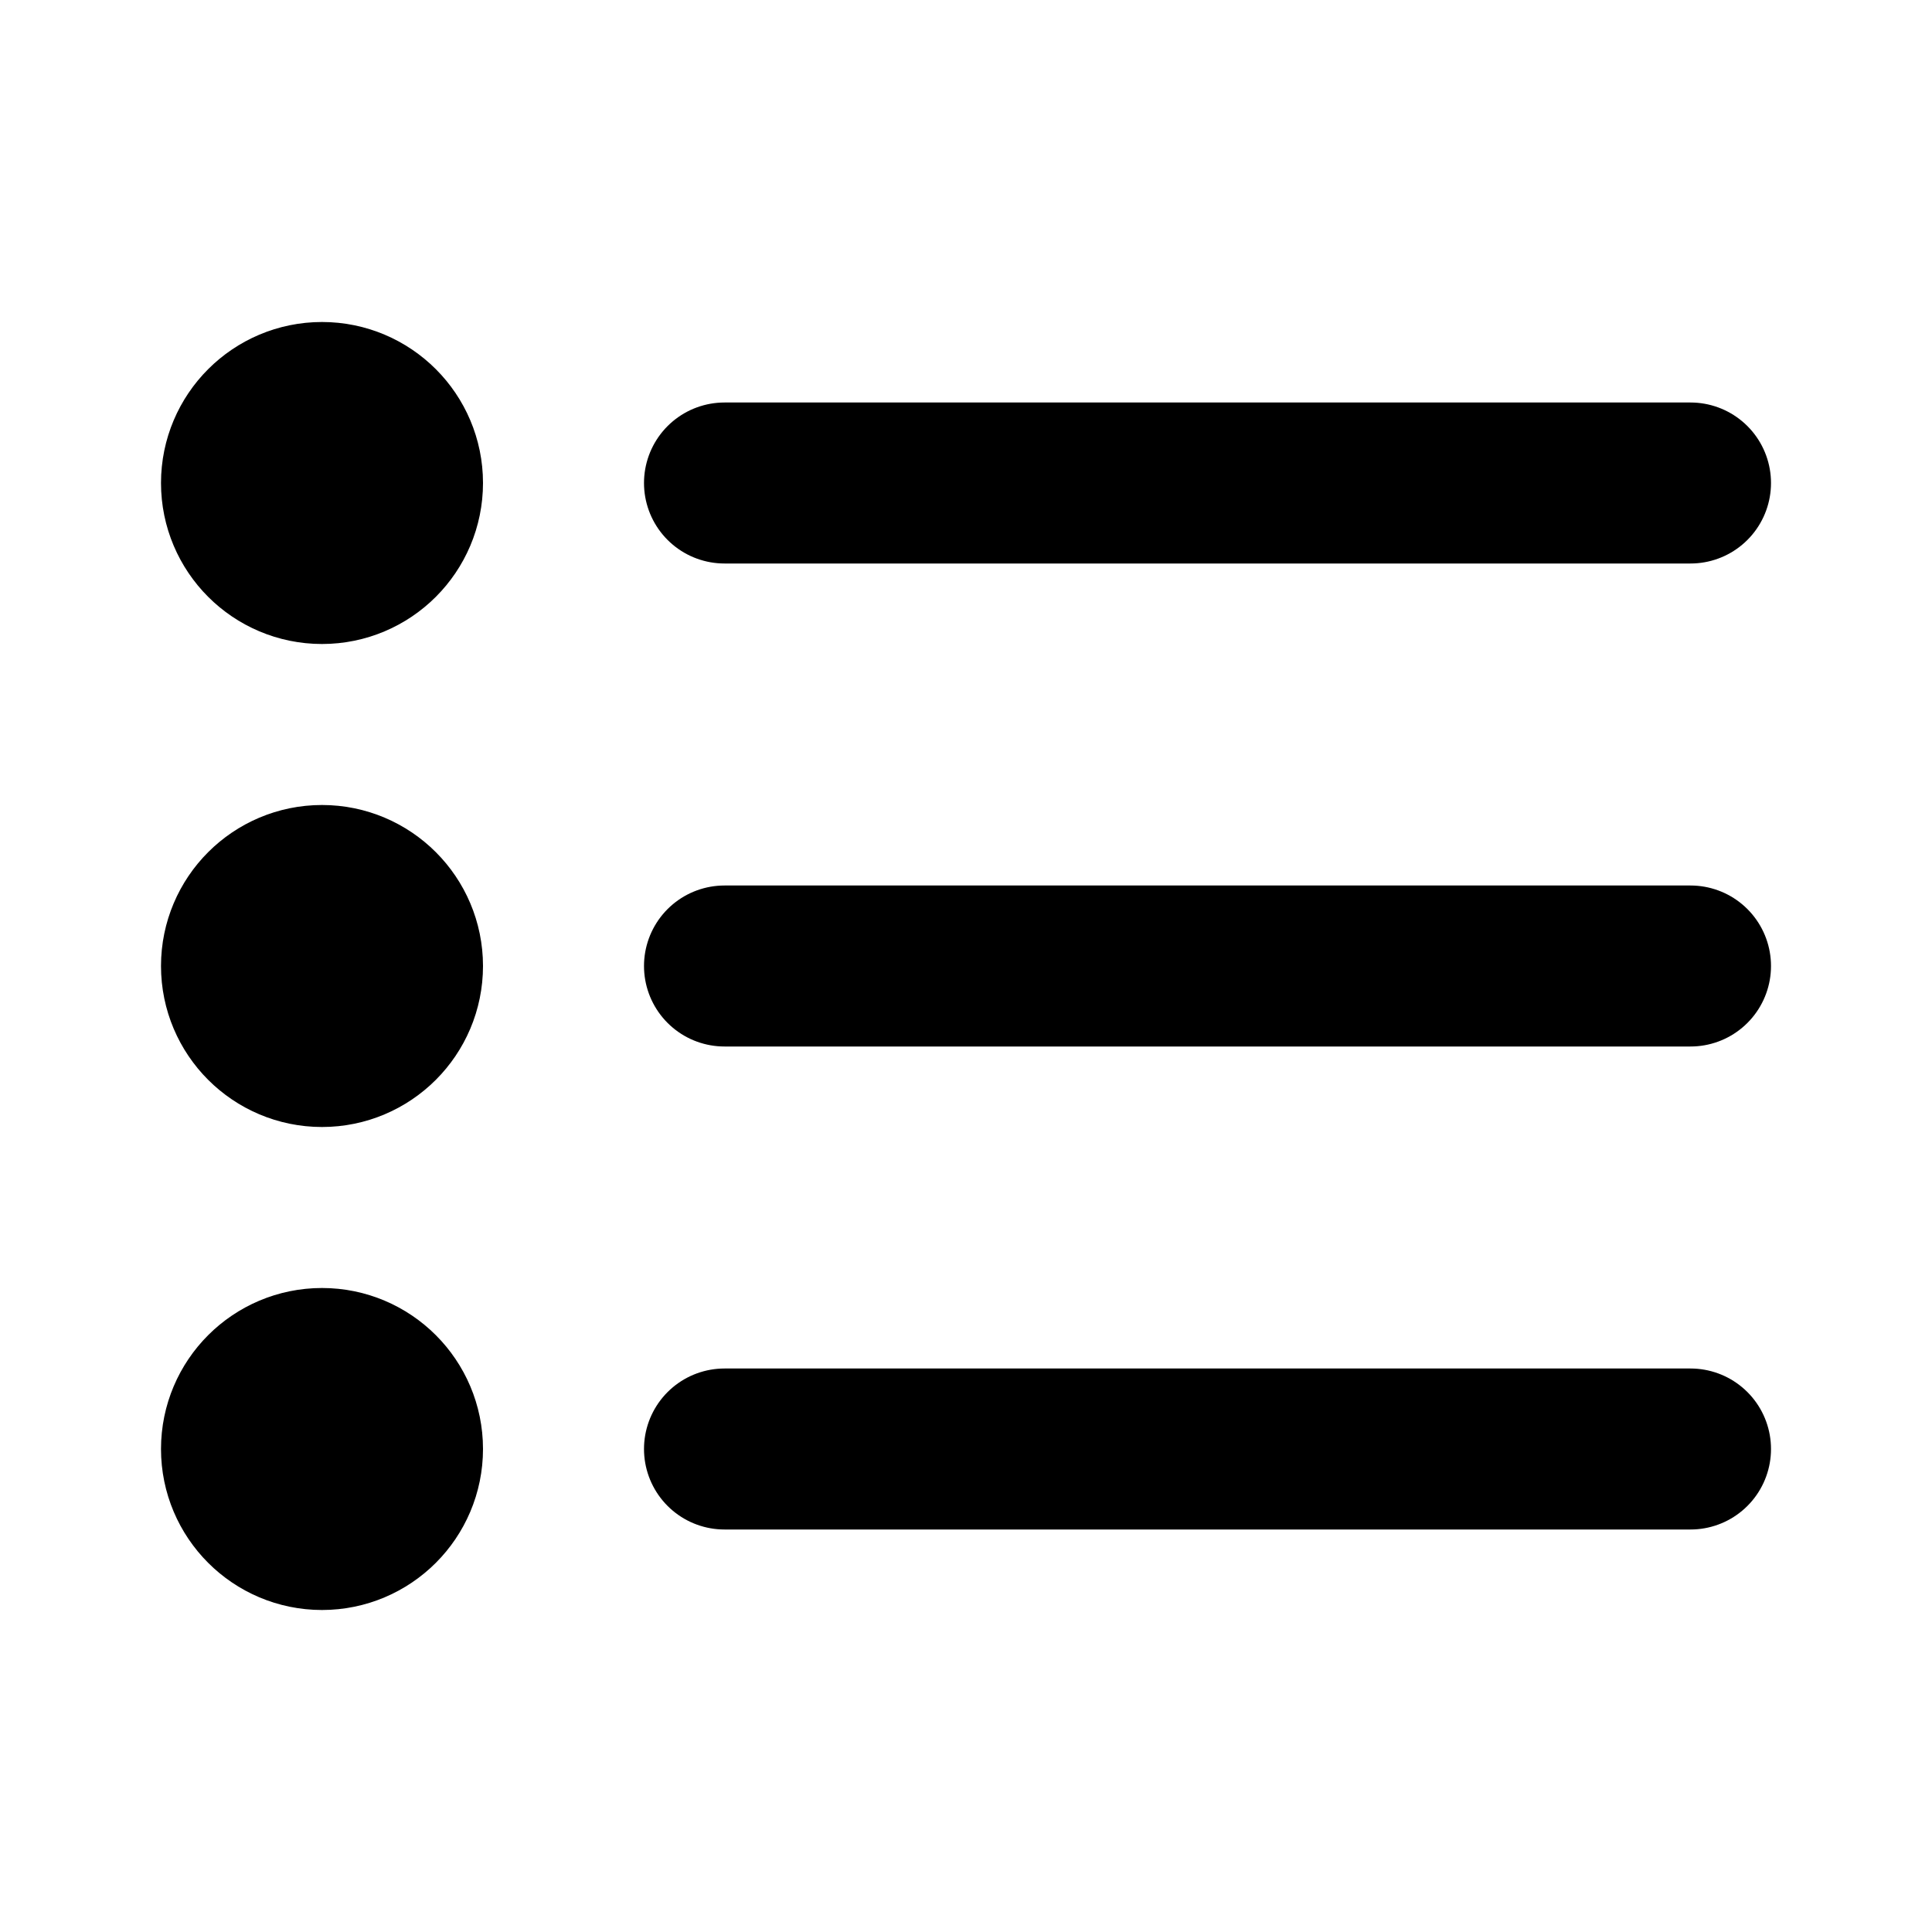
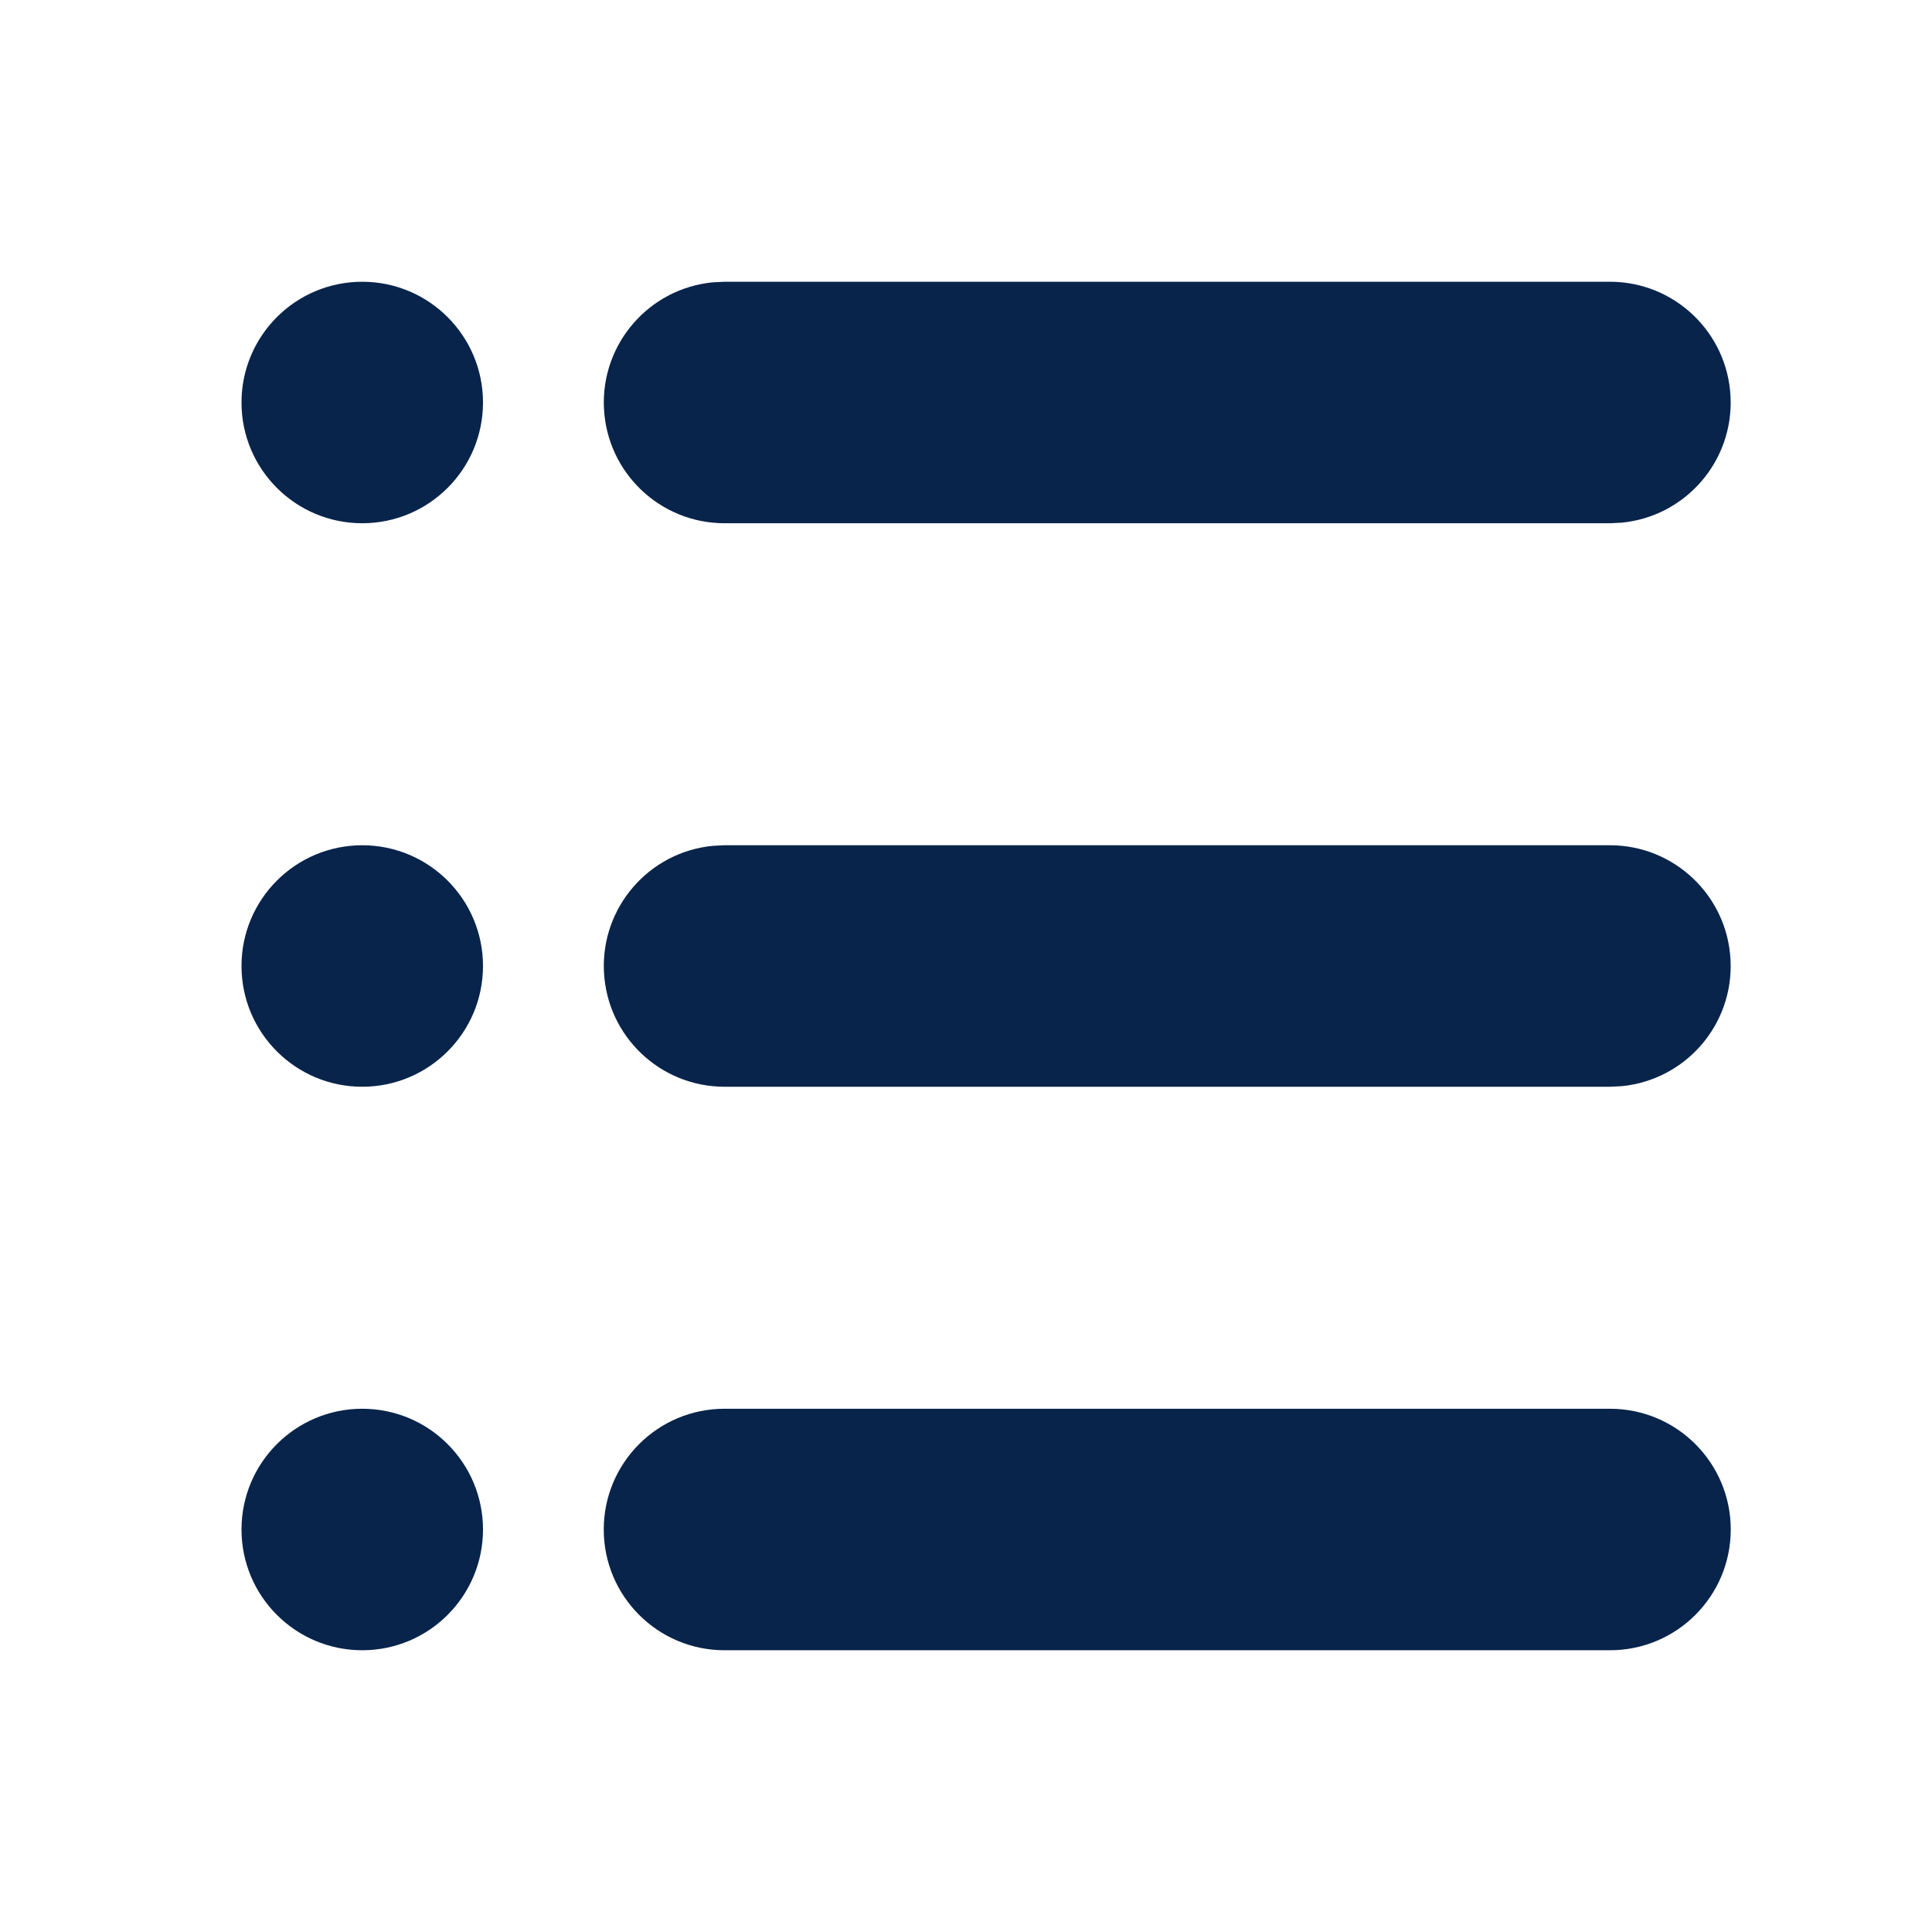
- <svg xmlns="http://www.w3.org/2000/svg" width="100%" height="100%" viewBox="0 0 24 24" fill="none">
-   <path d="M21 12L9 12M21 6L9 6M21 18L9 18M5 12C5 12.552 4.552 13 4 13C3.448 13 3 12.552 3 12C3 11.448 3.448 11 4 11C4.552 11 5 11.448 5 12ZM5 6C5 6.552 4.552 7 4 7C3.448 7 3 6.552 3 6C3 5.448 3.448 5 4 5C4.552 5 5 5.448 5 6ZM5 18C5 18.552 4.552 19 4 19C3.448 19 3 18.552 3 18C3 17.448 3.448 17 4 17C4.552 17 5 17.448 5 18Z" stroke="currentColor" stroke-width="2" stroke-linecap="round" stroke-linejoin="round" />
+ <svg xmlns="http://www.w3.org/2000/svg" width="24" height="24">
+   <g fill="none">
+     <path d="M24 0v24H0V0zM12.593 23.258l-.011.002-.071.035-.02.004-.014-.004-.071-.035c-.01-.004-.019-.001-.024.005l-.004.01-.017.428.005.02.01.013.104.074.015.004.012-.004.104-.074.012-.016.004-.017-.017-.427c-.002-.01-.009-.017-.017-.018m.265-.113-.013.002-.185.093-.01.01-.003.011.018.43.005.012.008.007.201.093c.012.004.023 0 .029-.008l.004-.014-.034-.614c-.003-.012-.01-.02-.02-.022m-.715.002a.023.023 0 0 0-.027.006l-.006.014-.034.614c0 .012.007.02.017.024l.015-.002.201-.093.01-.008.004-.011.017-.43-.003-.012-.01-.01z" />
+     <path fill="#09244B" d="M20 17.5a1.5 1.5 0 0 1 0 3H9a1.5 1.5 0 0 1 0-3zm-15.5 0a1.5 1.5 0 1 1 0 3 1.5 1.5 0 0 1 0-3m15.5-7a1.5 1.5 0 0 1 .144 2.993L20 13.5H9a1.5 1.5 0 0 1-.144-2.993L9 10.5zm-15.5 0a1.5 1.5 0 1 1 0 3 1.5 1.5 0 0 1 0-3m0-7a1.5 1.5 0 1 1 0 3 1.5 1.5 0 0 1 0-3m15.5 0a1.5 1.5 0 0 1 .144 2.993L20 6.5H9a1.5 1.5 0 0 1-.144-2.993L9 3.5z" />
+   </g>
</svg>
